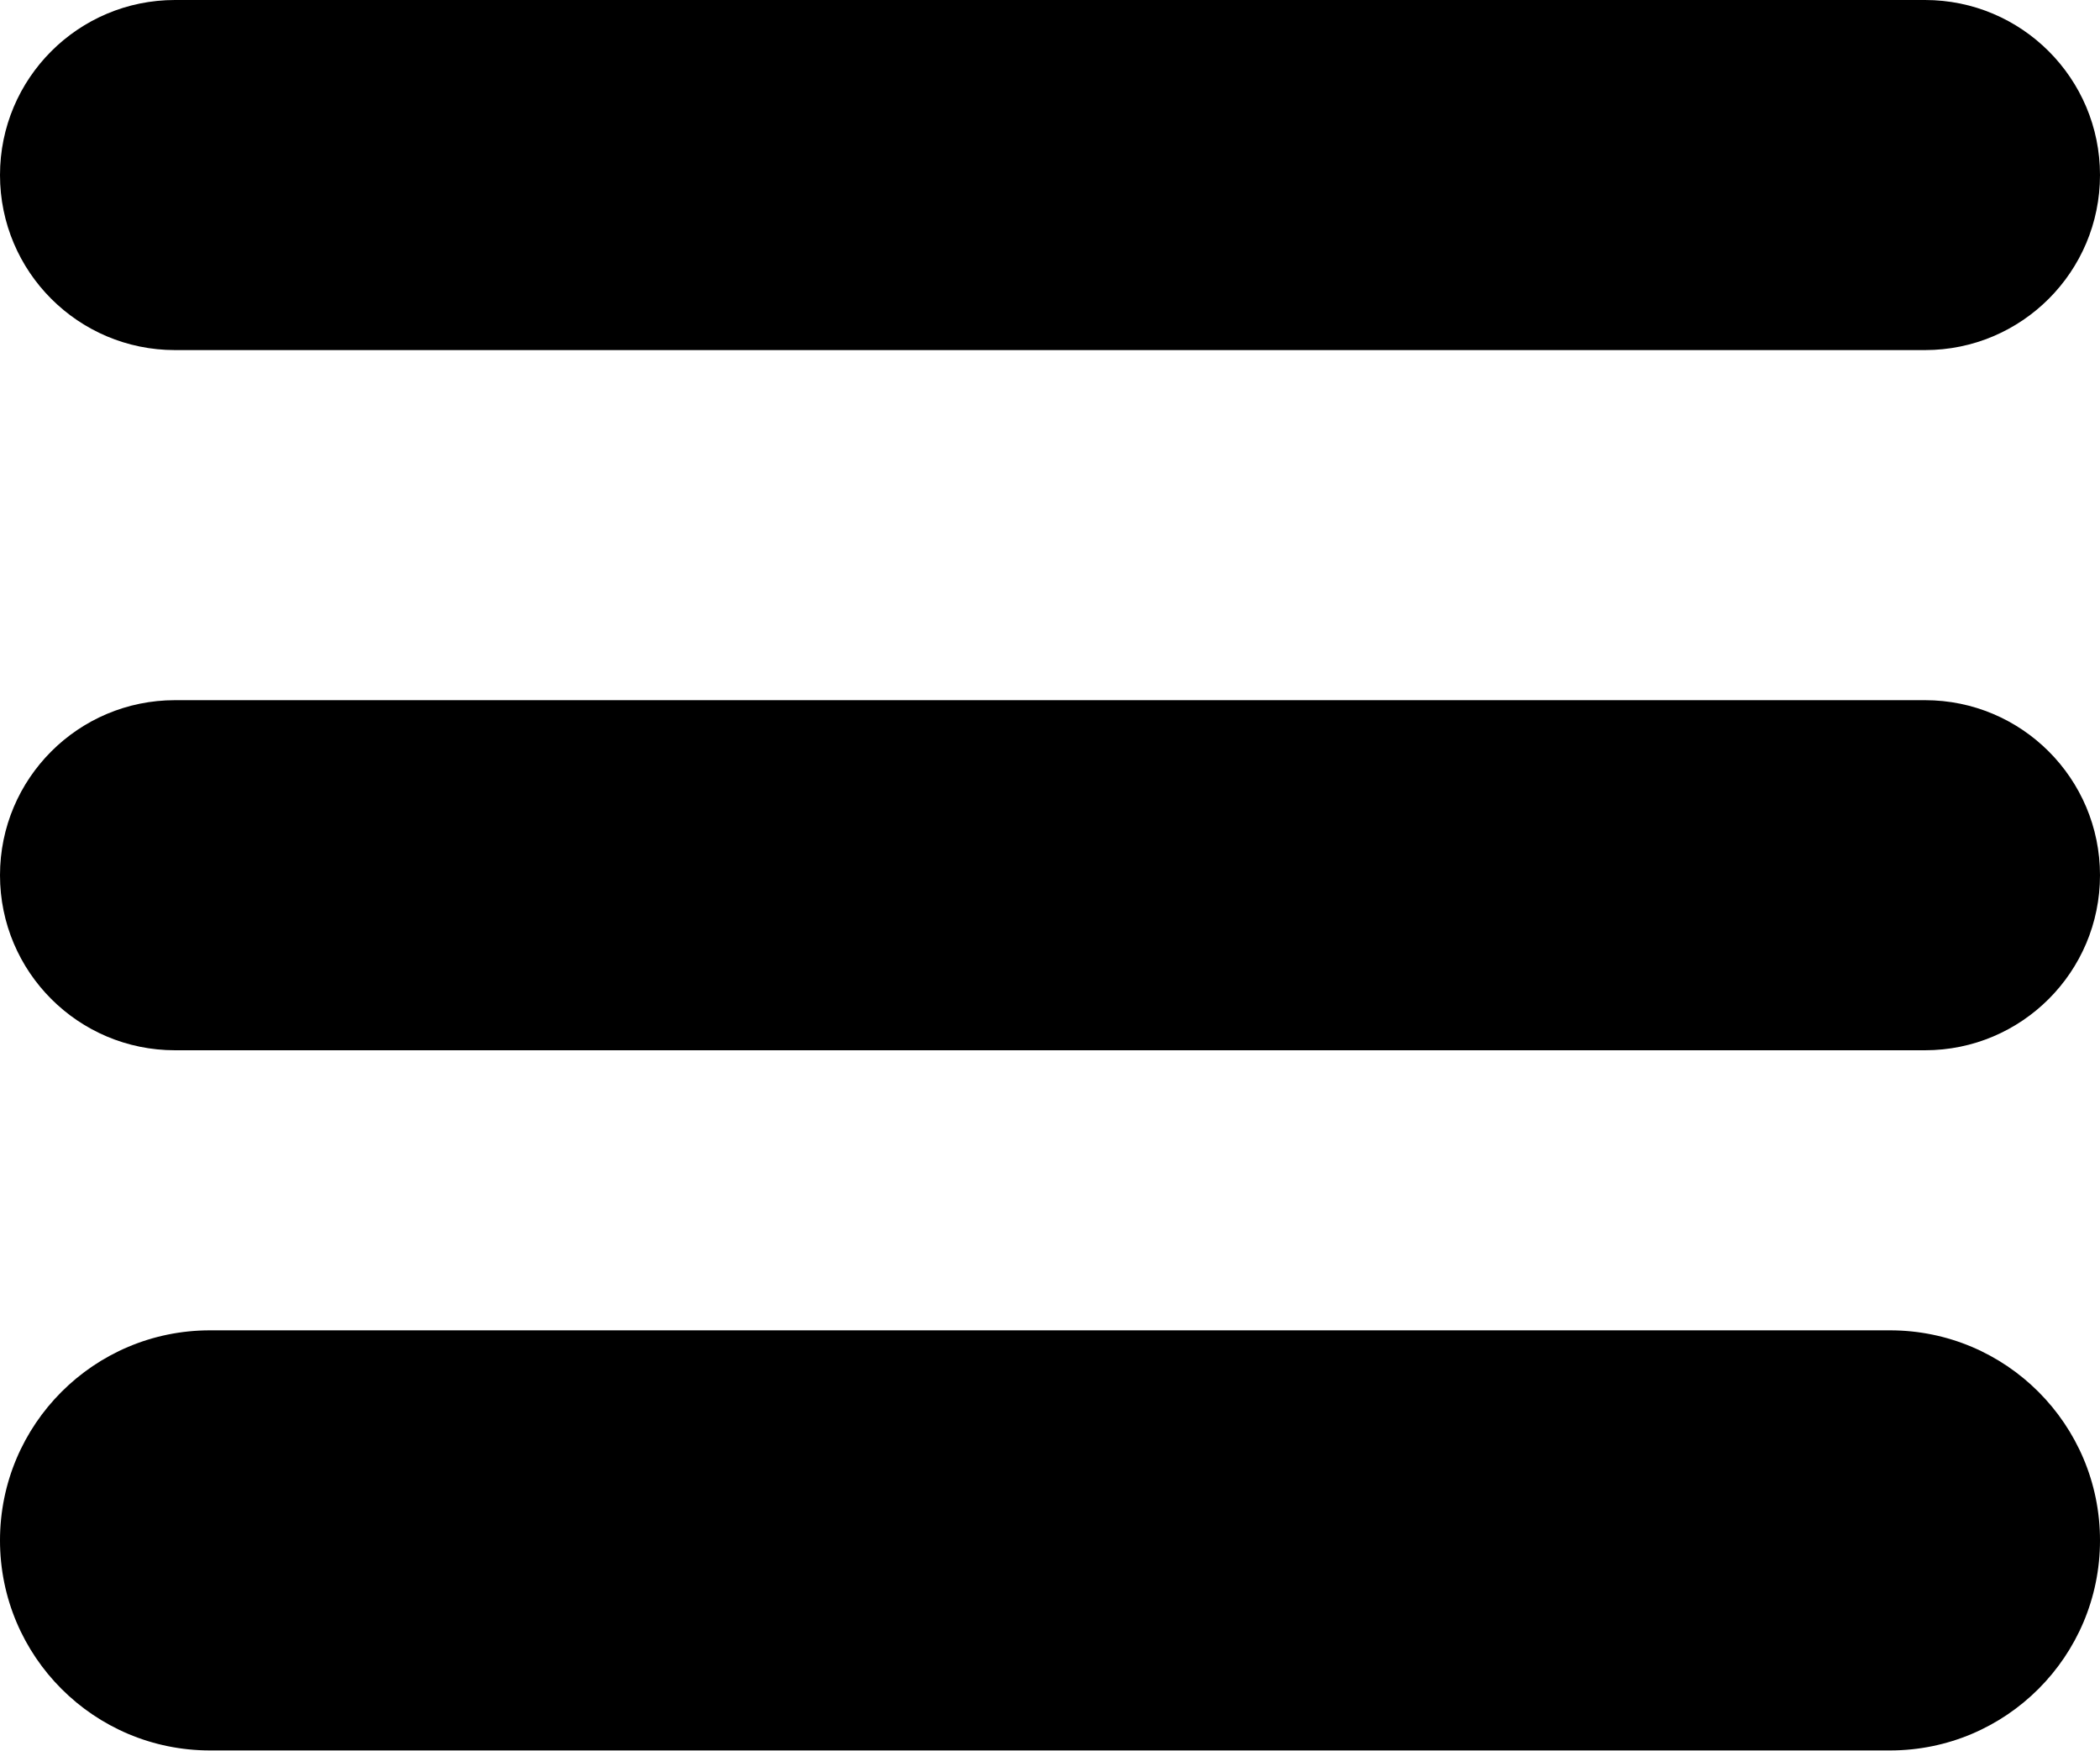
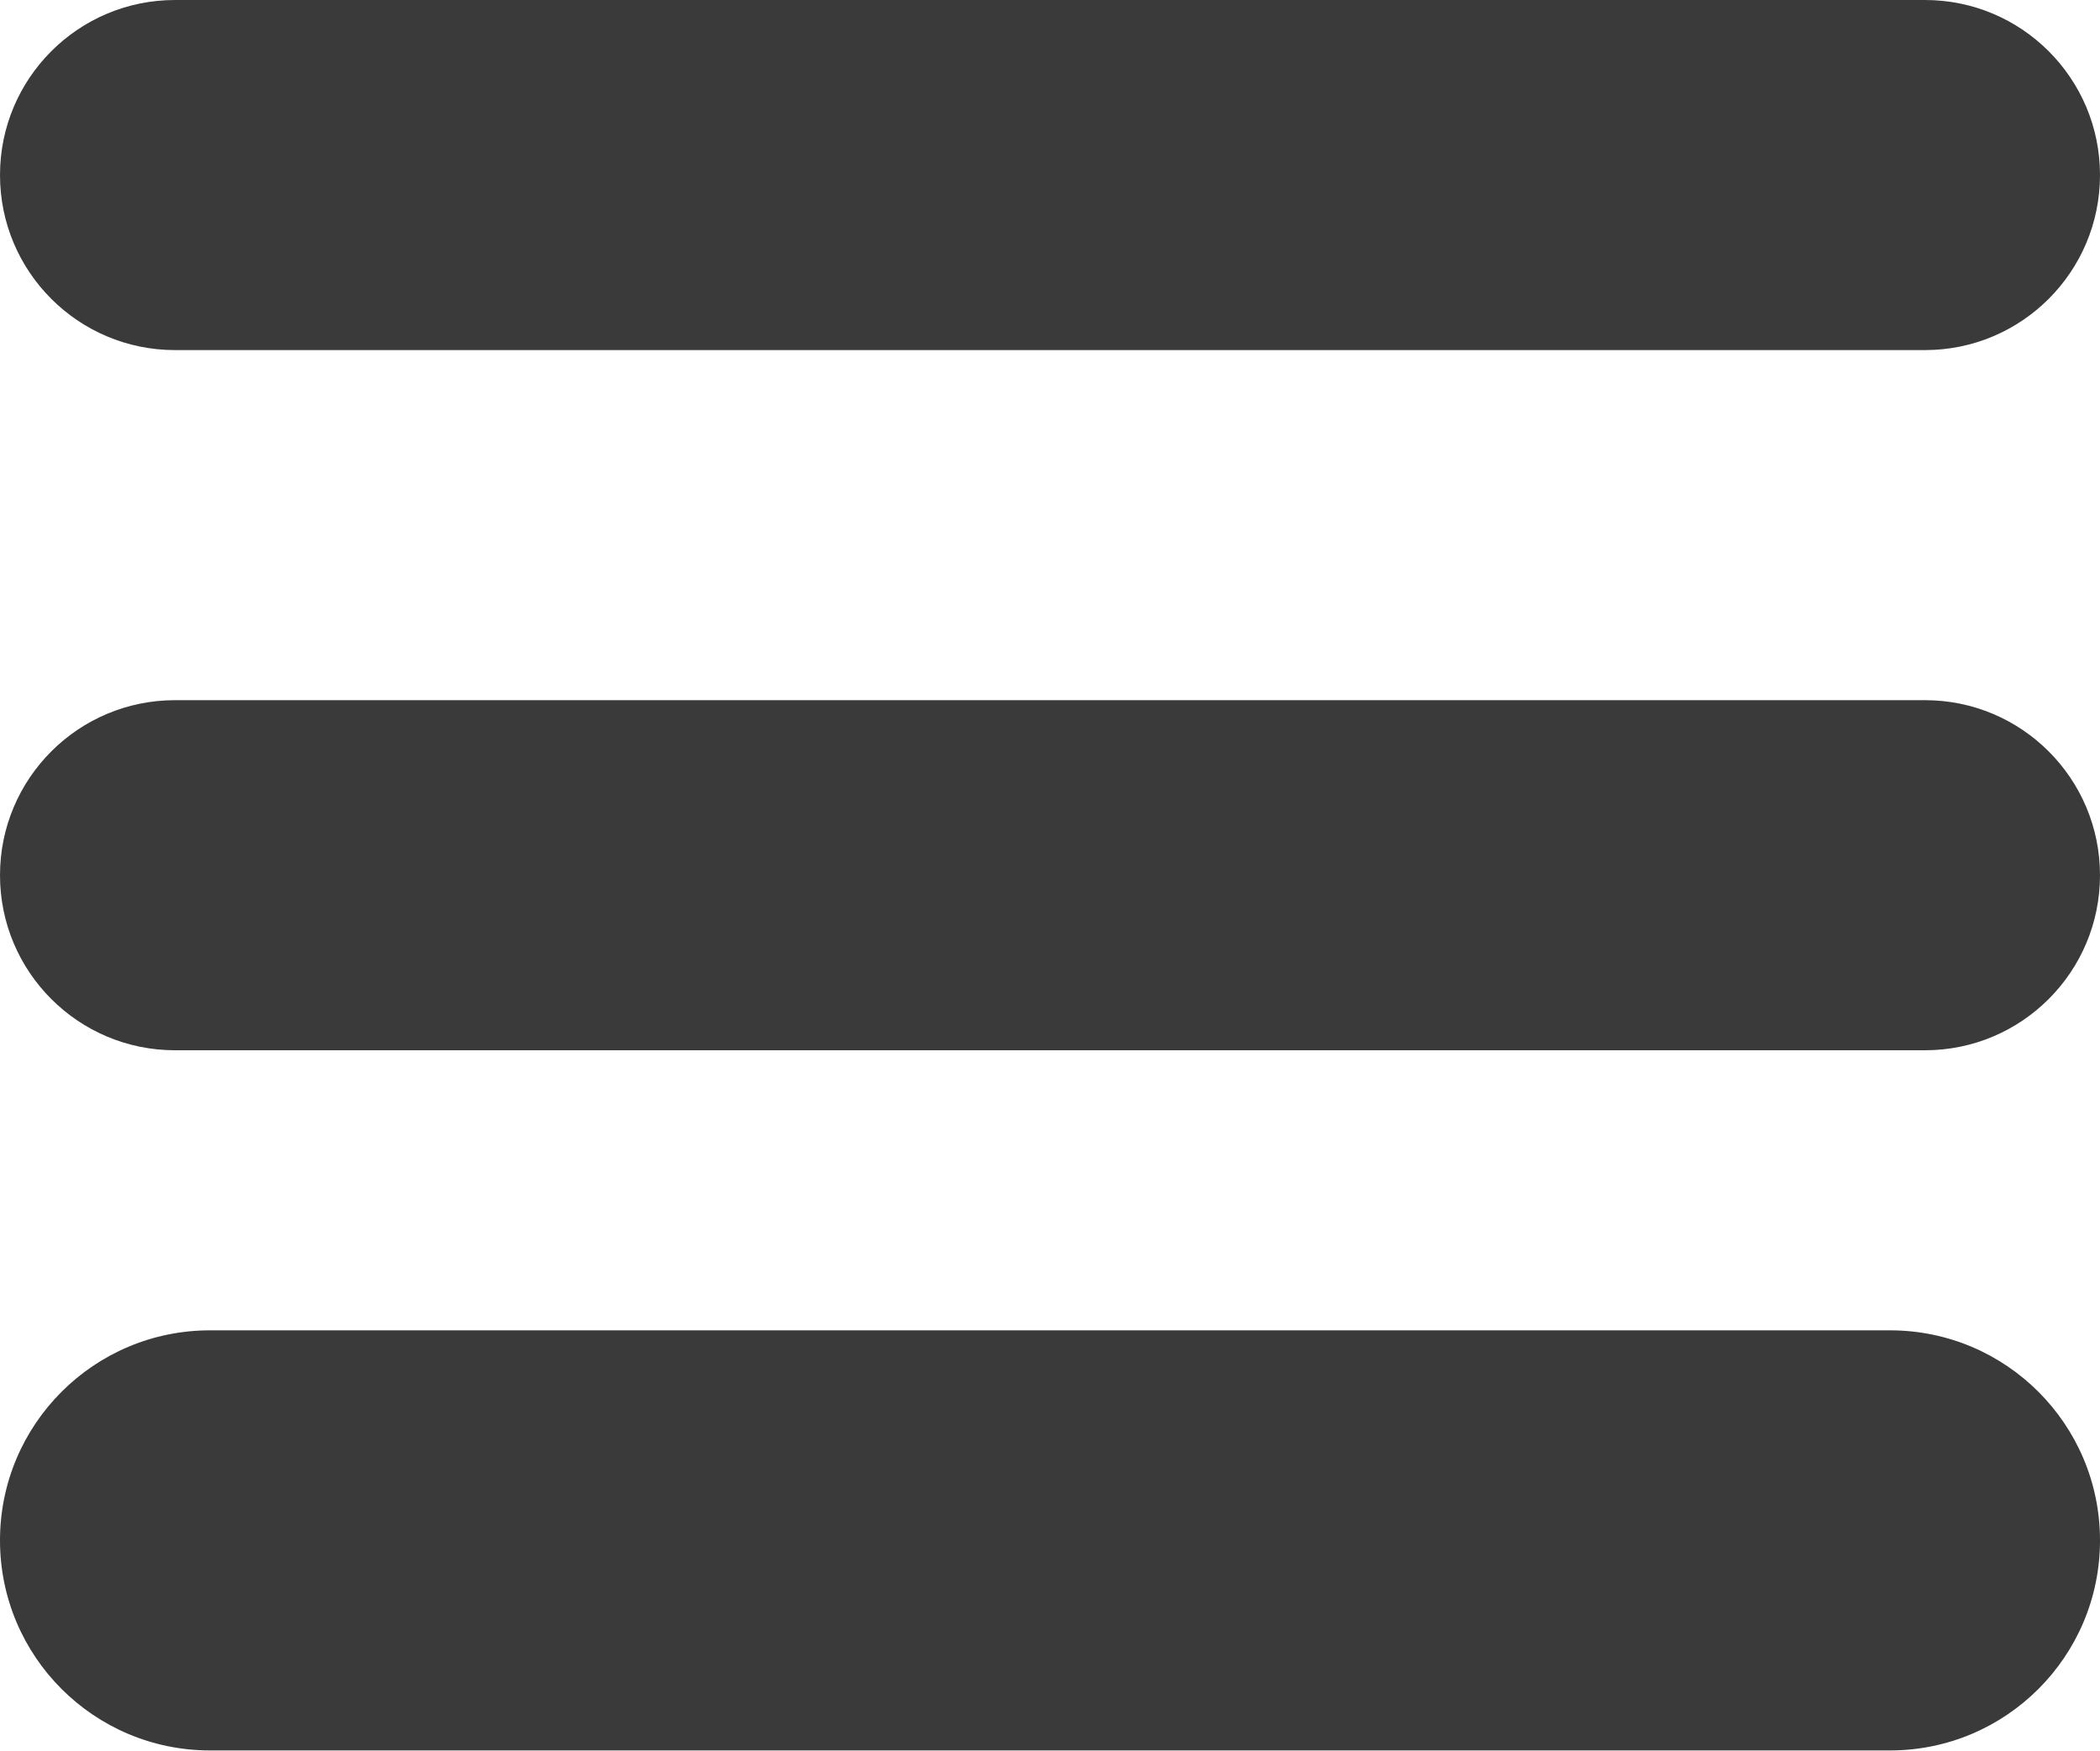
<svg xmlns="http://www.w3.org/2000/svg" width="30" height="25" viewBox="0 0 30 25">
  <defs>
-     <style>.a{fill:#000;}</style>
+     <style>.a{fill:#3A3A3A;}</style>
  </defs>
  <g transform="translate(-348 -26)">
    <rect class="a" width="30" height="5" rx="2.5" transform="translate(348 26)" />
    <rect class="a" width="30" height="5" rx="2.5" transform="translate(348 36)" />
    <rect class="a" width="30" height="6" rx="3" transform="translate(348 45)" />
  </g>
</svg>
